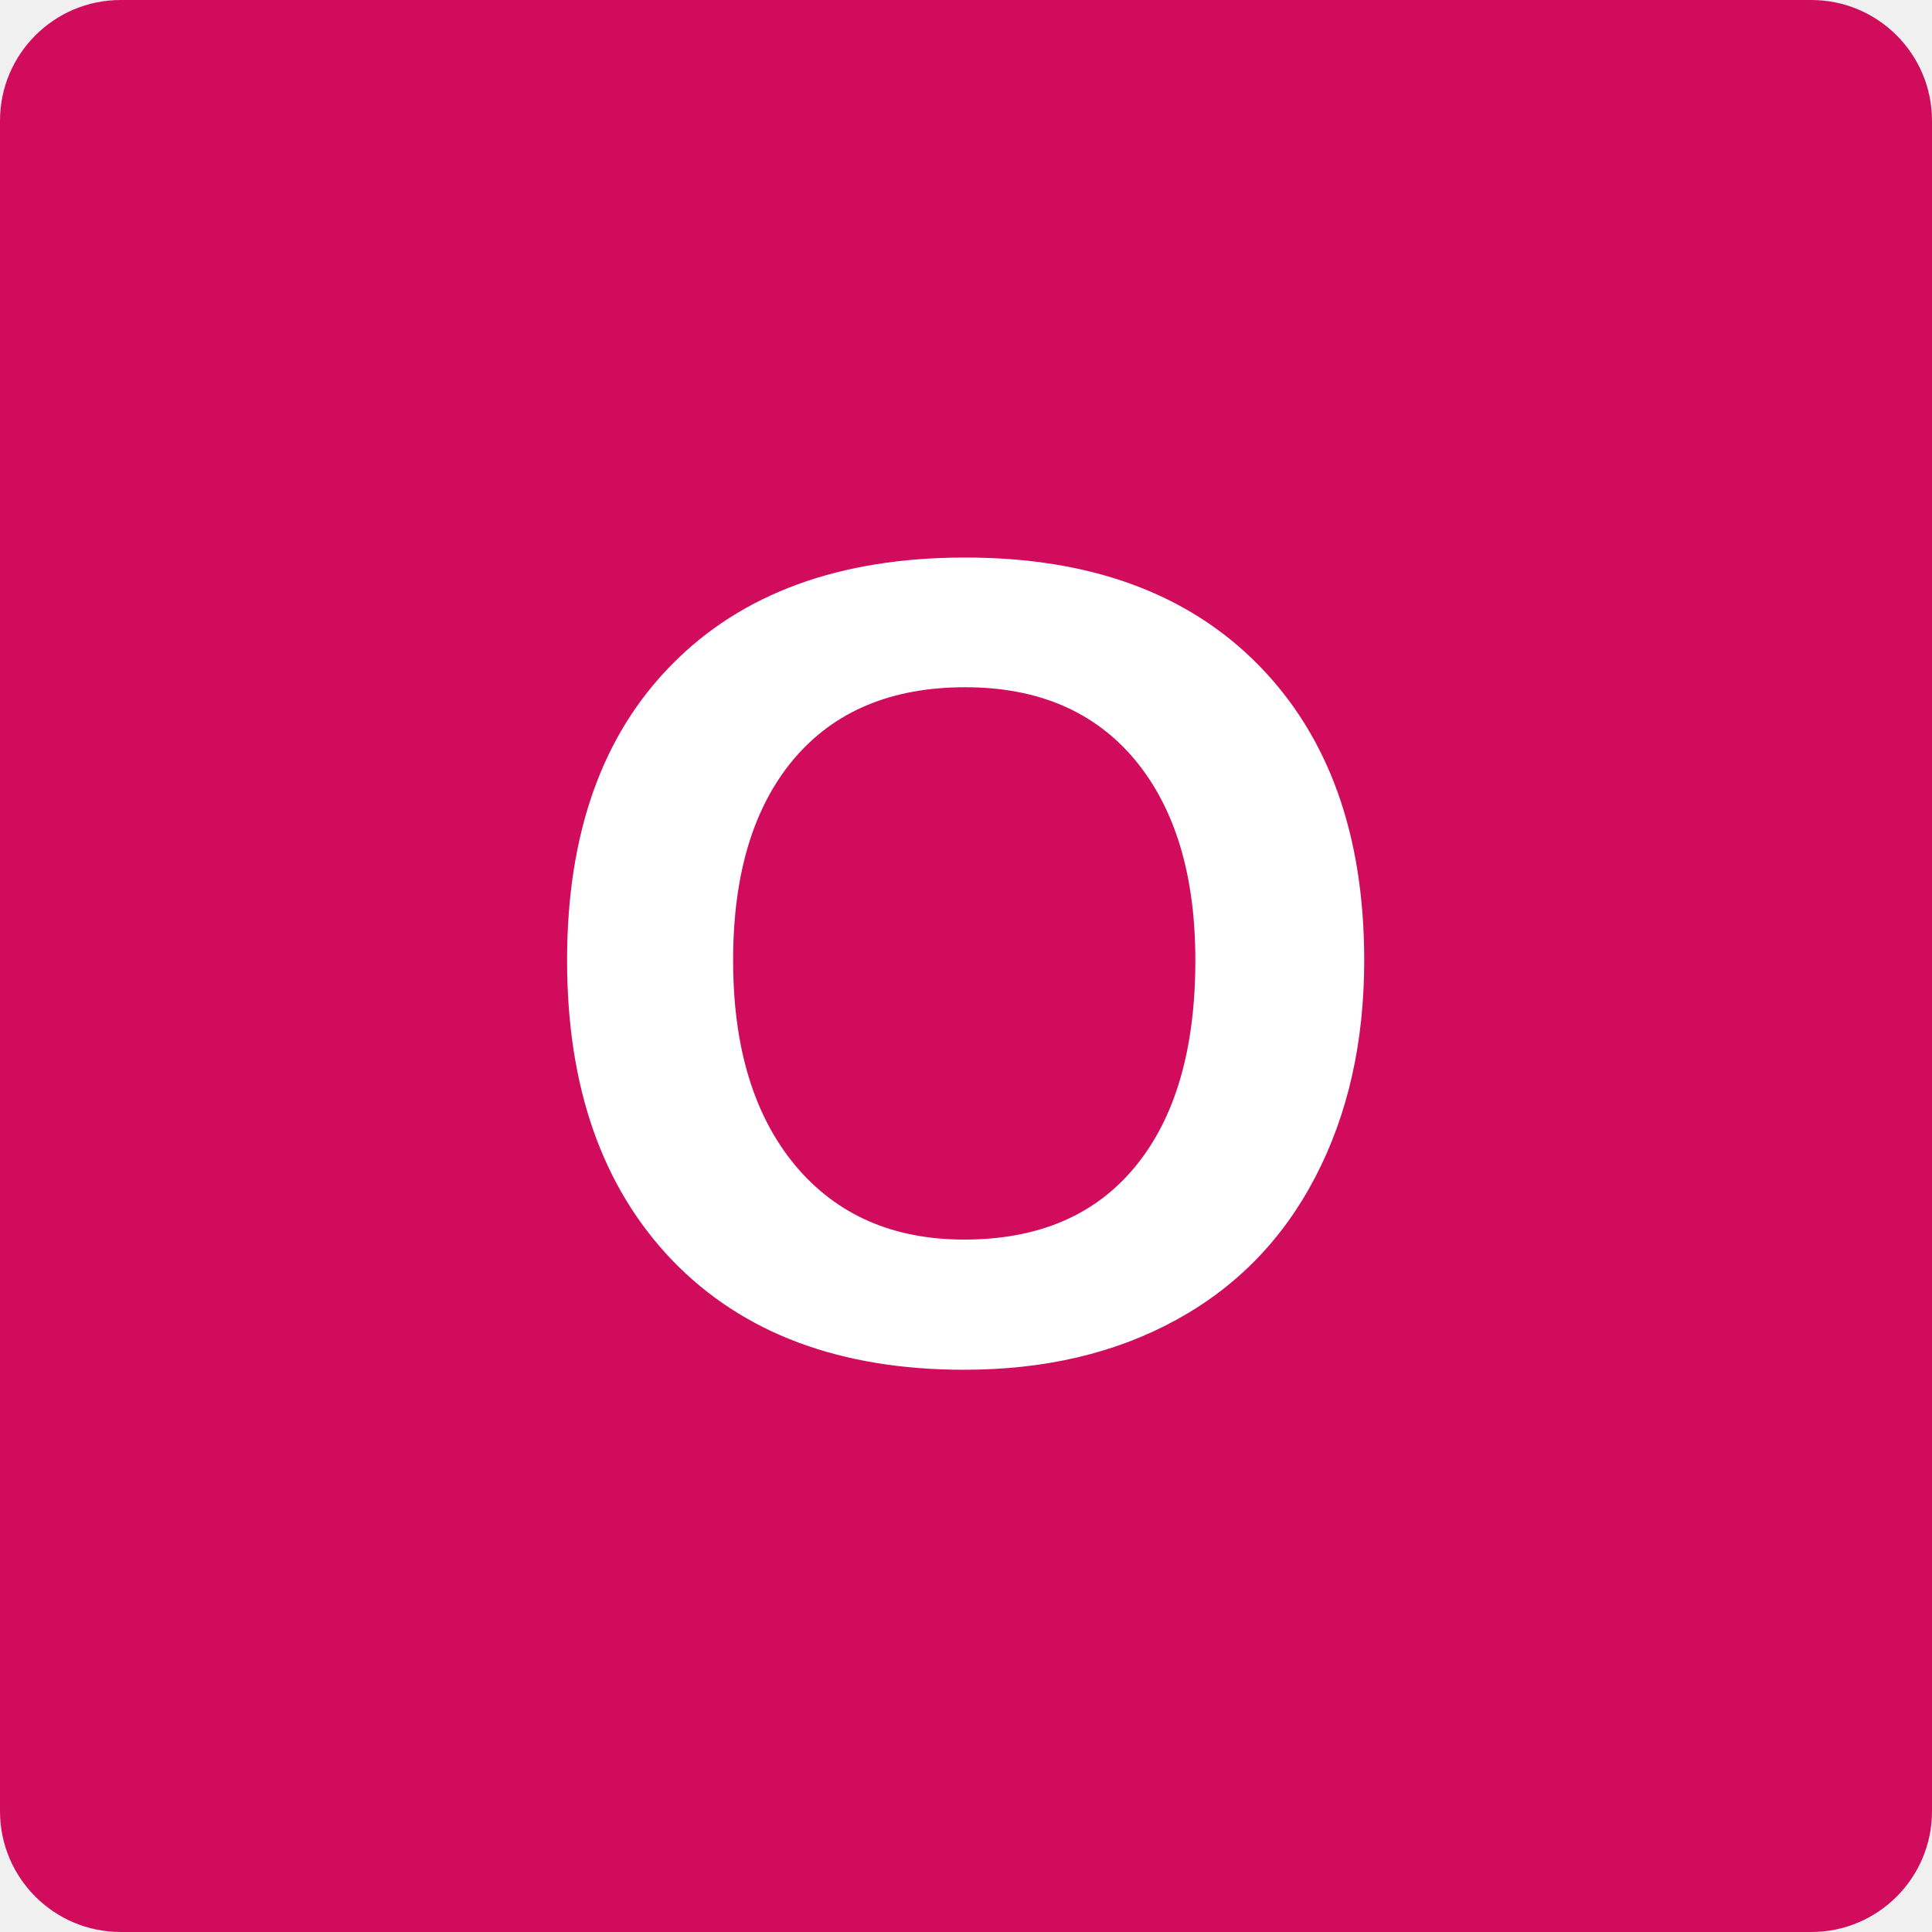
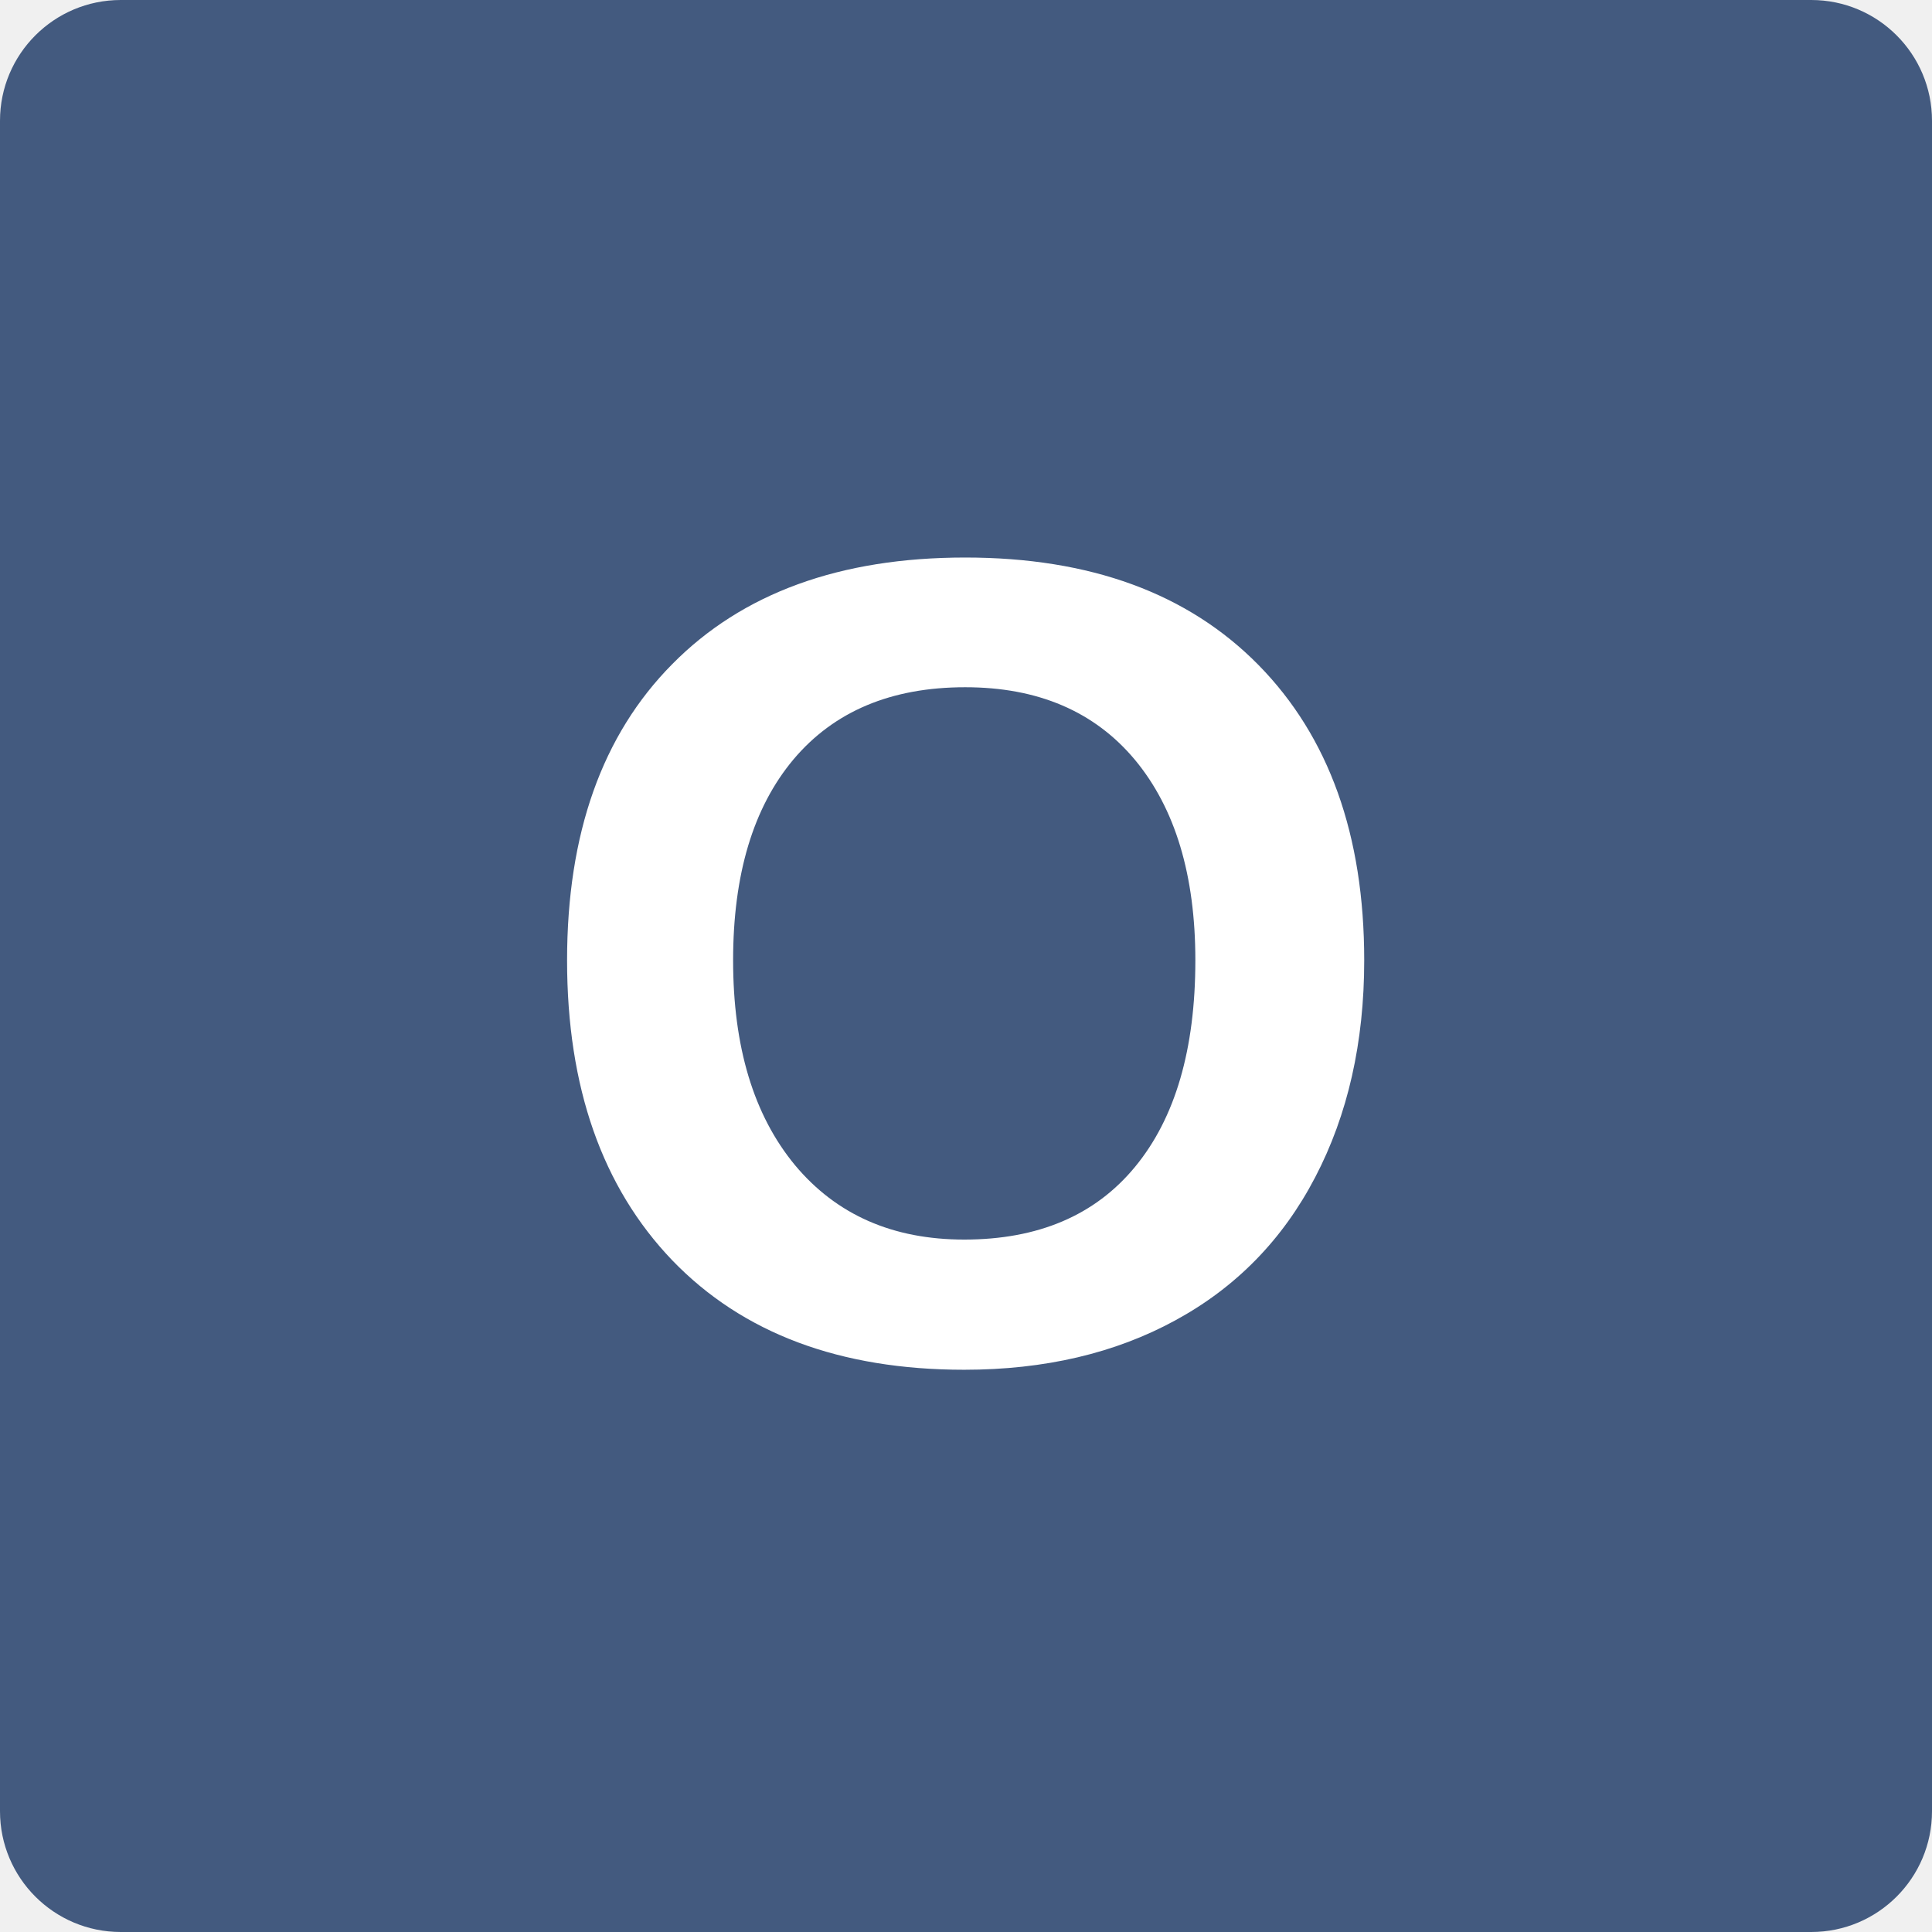
<svg xmlns="http://www.w3.org/2000/svg" viewBox="0 0 64 64">
-   <rect width="64" height="64" rx="4" fill="#d20c5d" />
+   <rect width="64" height="64" rx="4" fill="#435a7f" />
  <text x="32" y="45" font-family="Arial,sans-serif" font-size="38" font-weight="700" text-anchor="middle" fill="#ffffff">О</text>
</svg>
